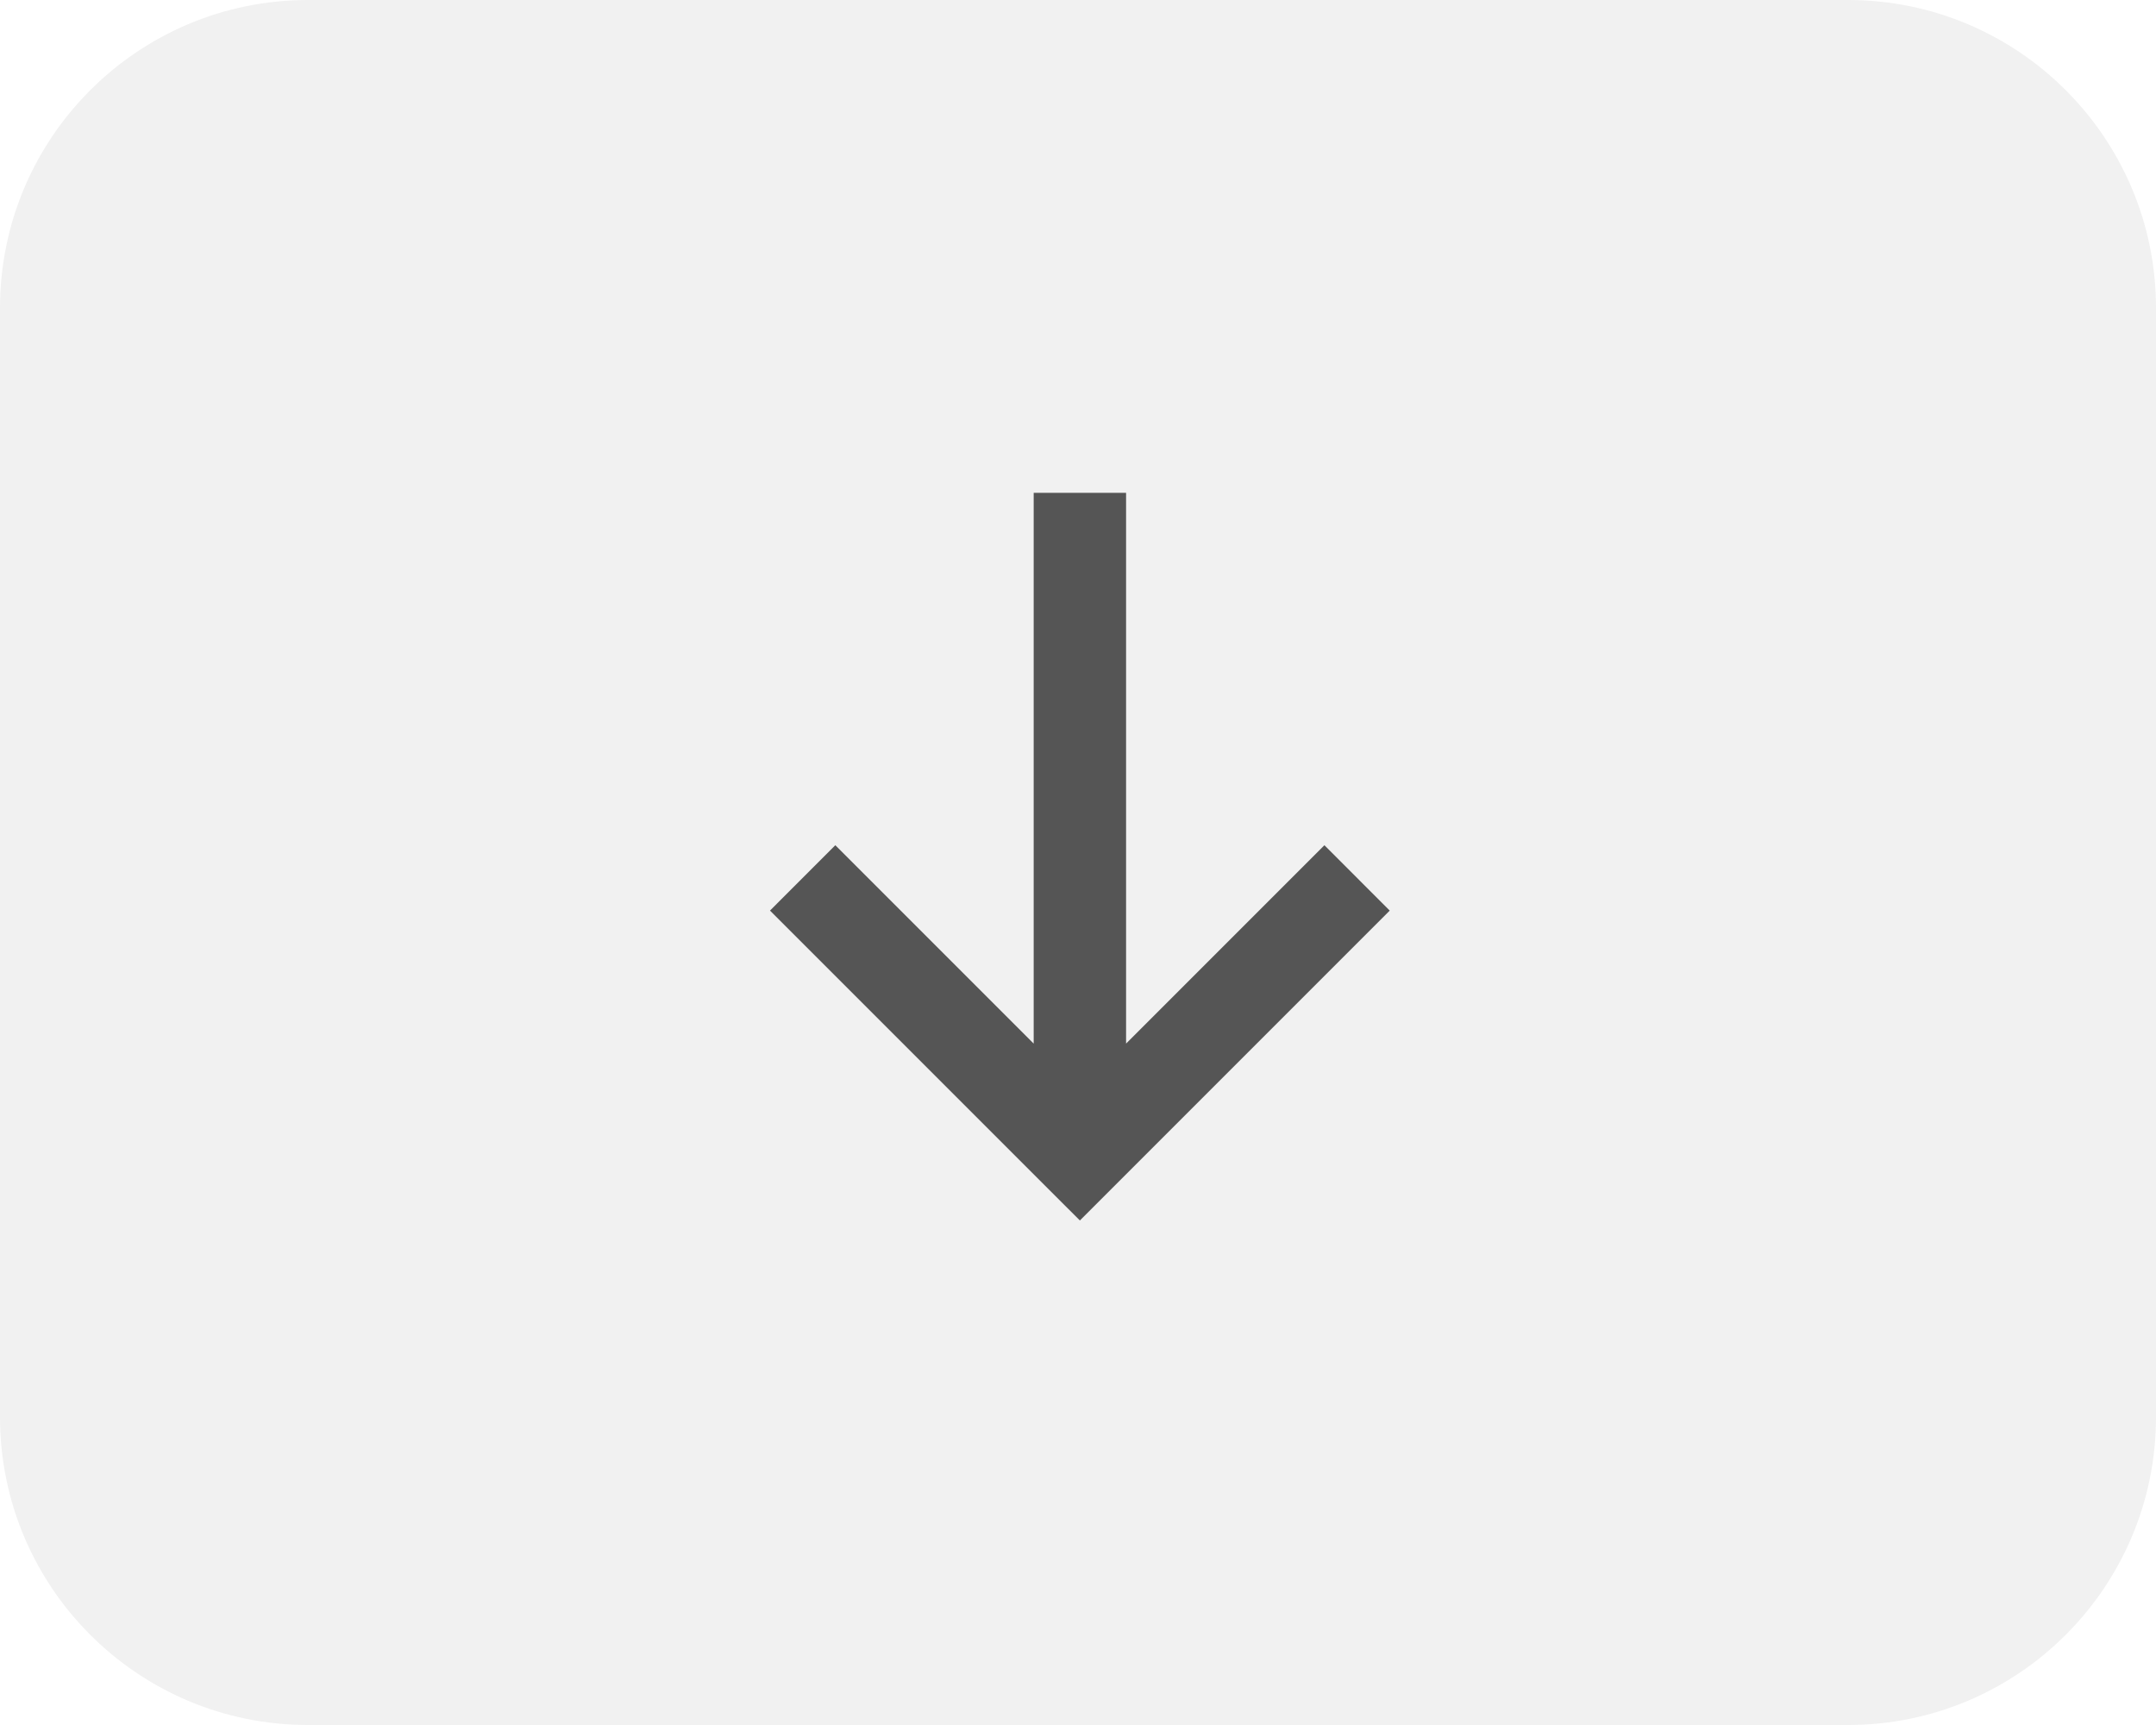
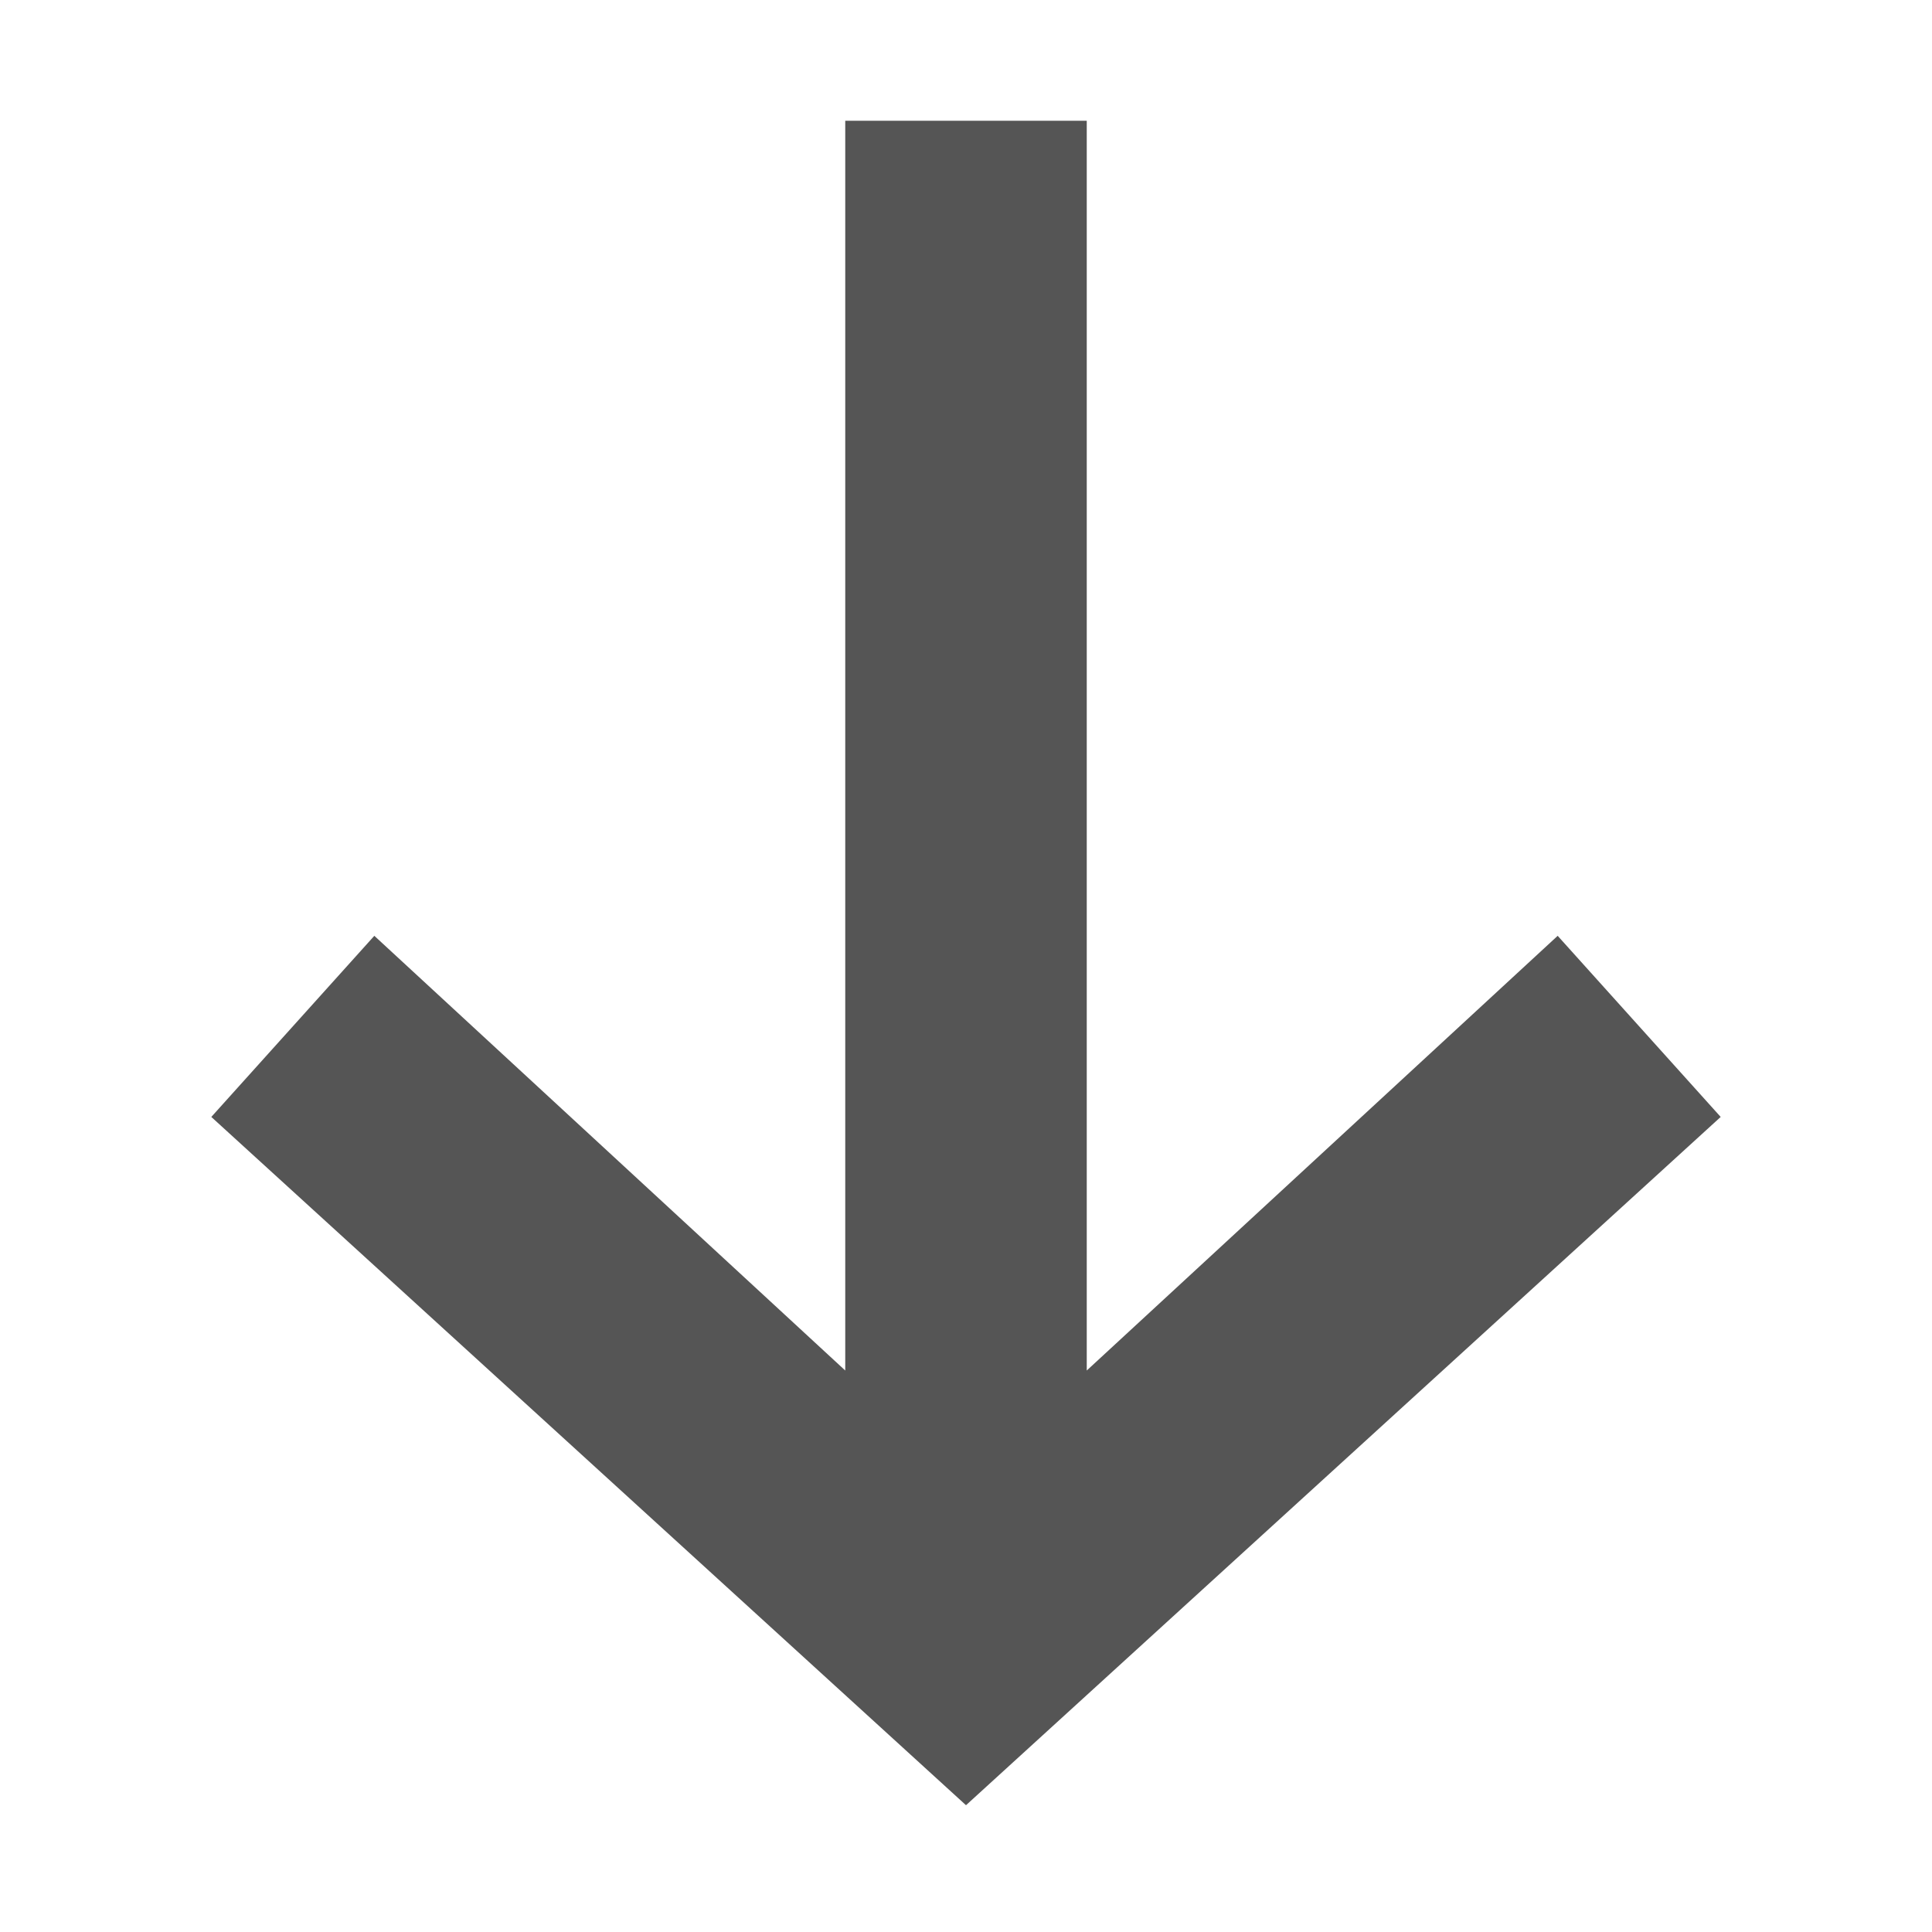
- <svg xmlns="http://www.w3.org/2000/svg" width="70" height="56" viewBox="0 0 70 56" fill="none">
-   <rect width="70" height="56" rx="10" fill="#F1F1F1" />
-   <path fill-rule="evenodd" clip-rule="evenodd" d="M36.561 33.879L43 27.439L45.121 29.561L36.121 38.561L35.061 39.621L34 38.561L25 29.561L27.121 27.439L33.561 33.879V16H36.561V33.879Z" fill="#555555" />
+ <svg xmlns="http://www.w3.org/2000/svg" width="32" height="32" version="1.1" viewBox="0 0 32 32" aria-hidden="false">
+   <path d="M25.8 15.5l-7.8 7.2v-20.7h-4v20.7l-7.8-7.2-2.7 3 12.5 11.4 12.5-11.4z" fill="#555555" />
</svg>
